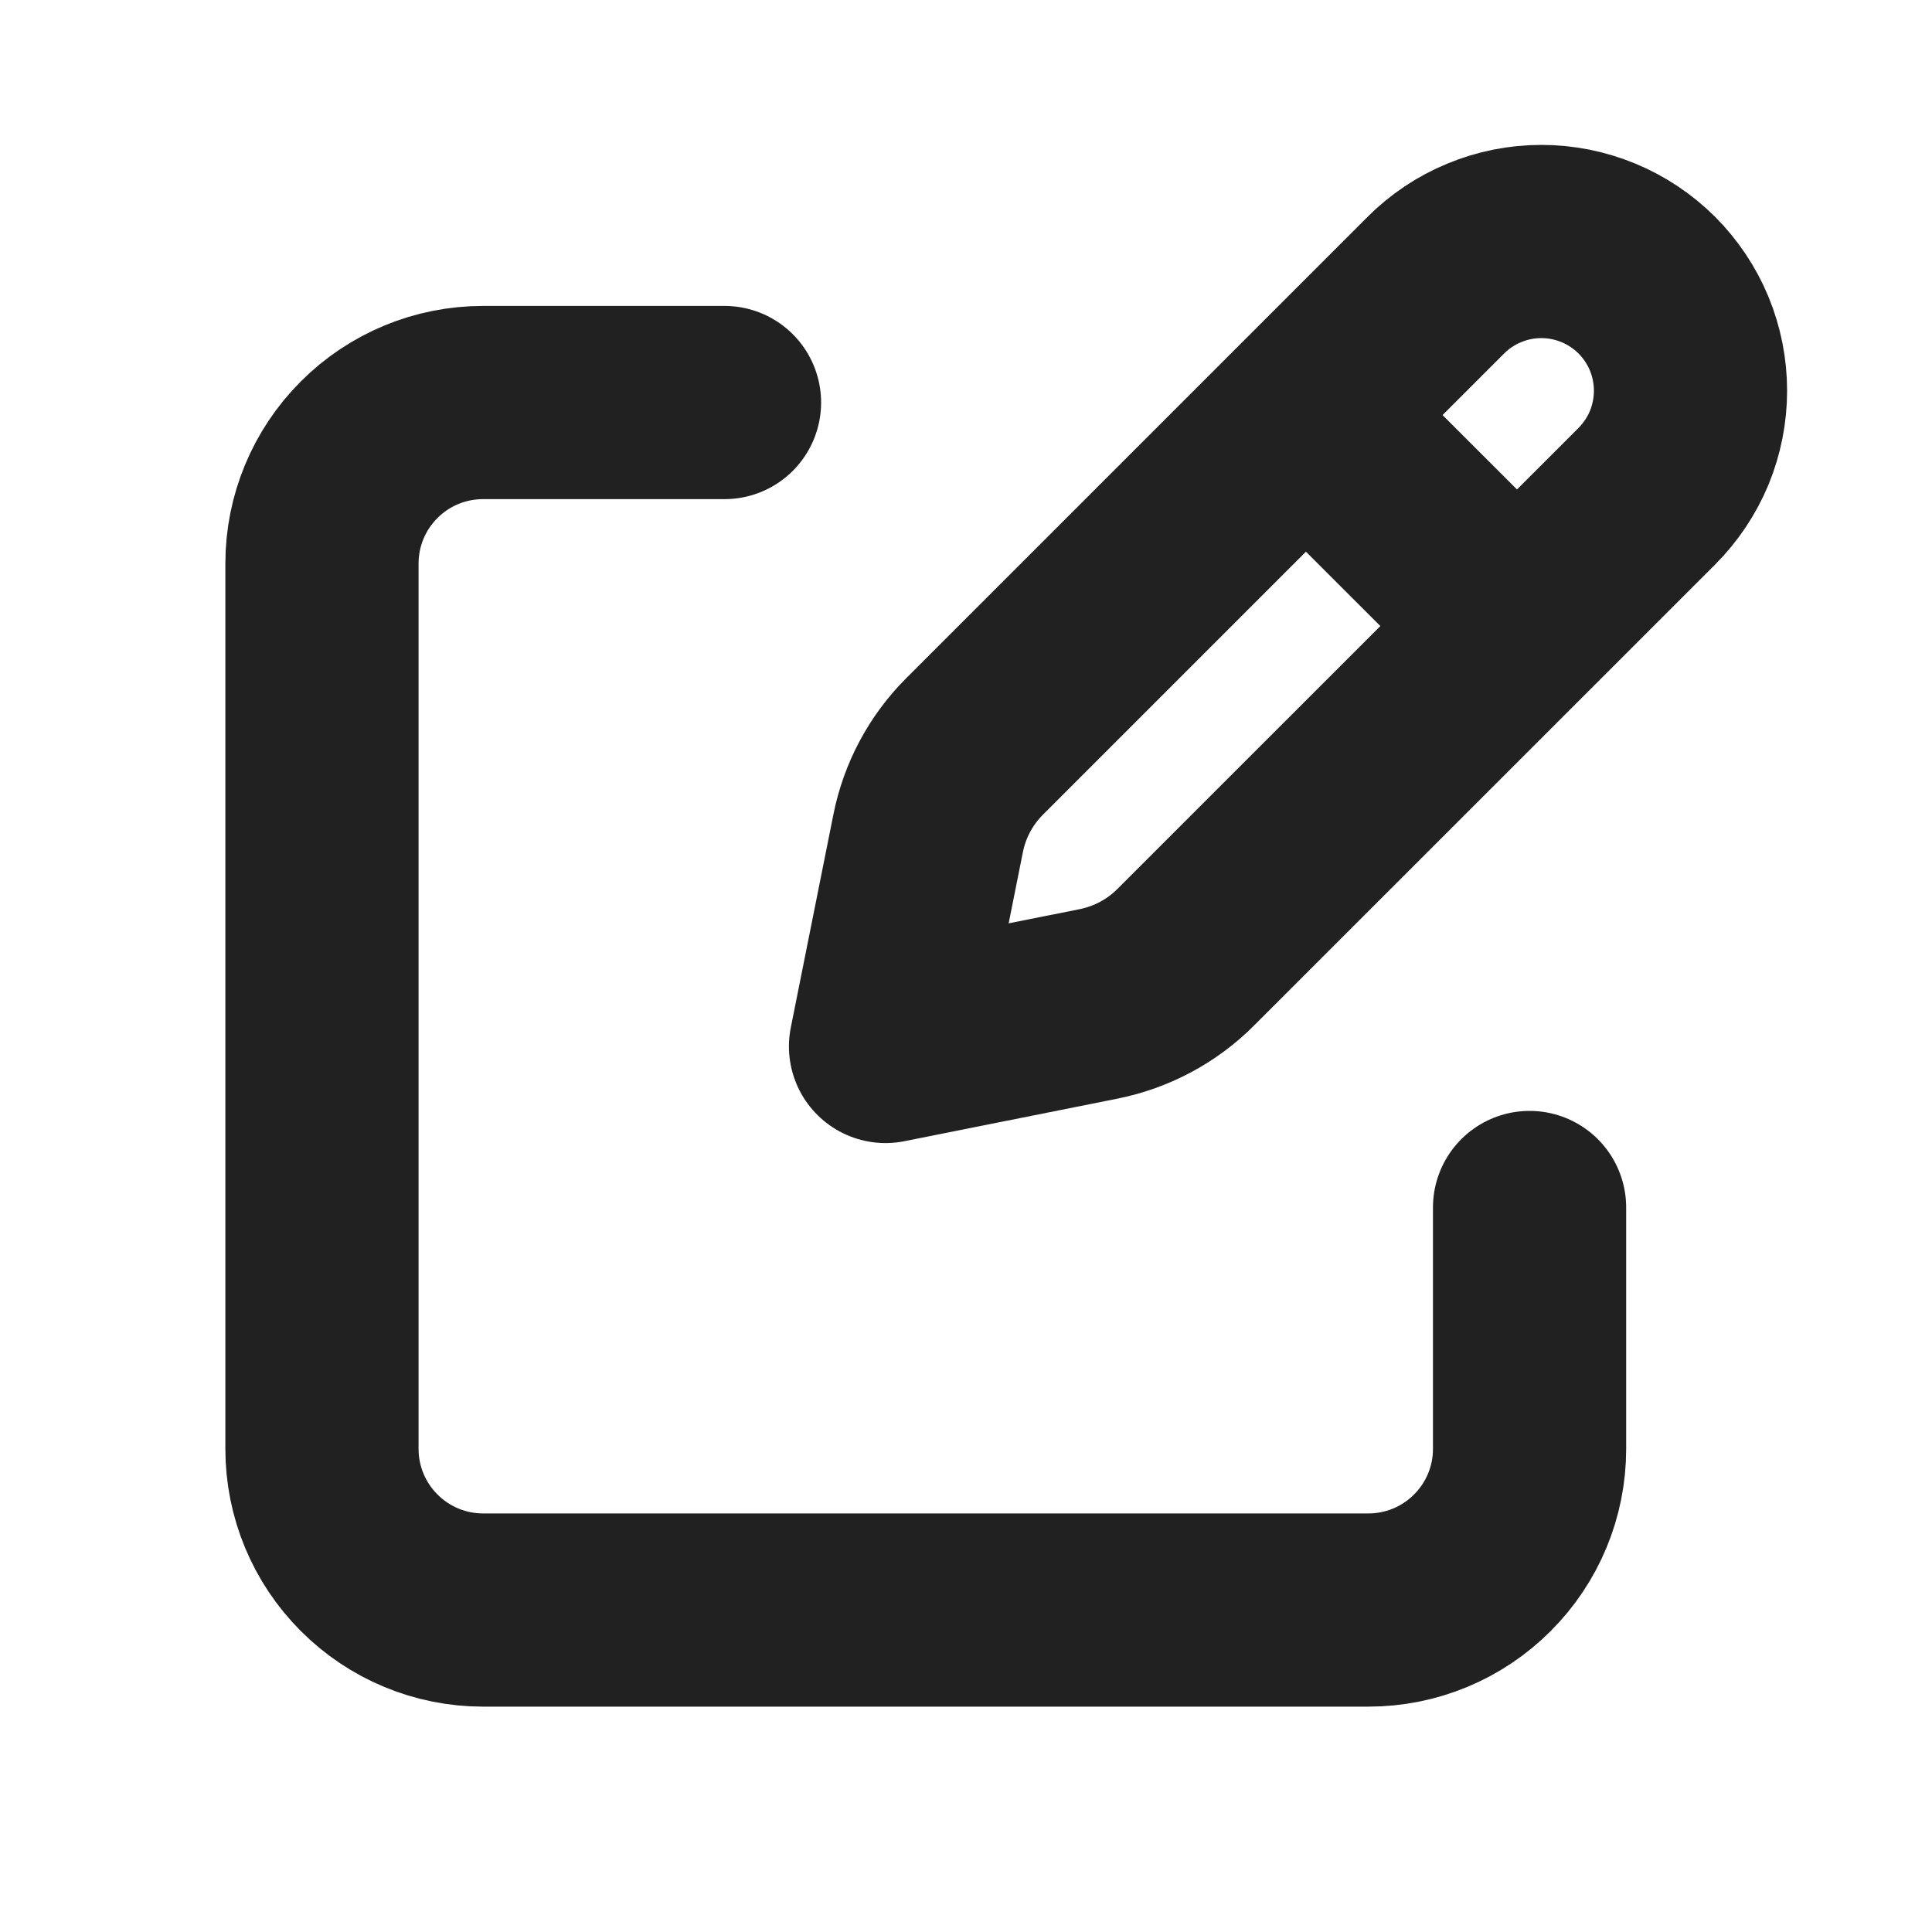
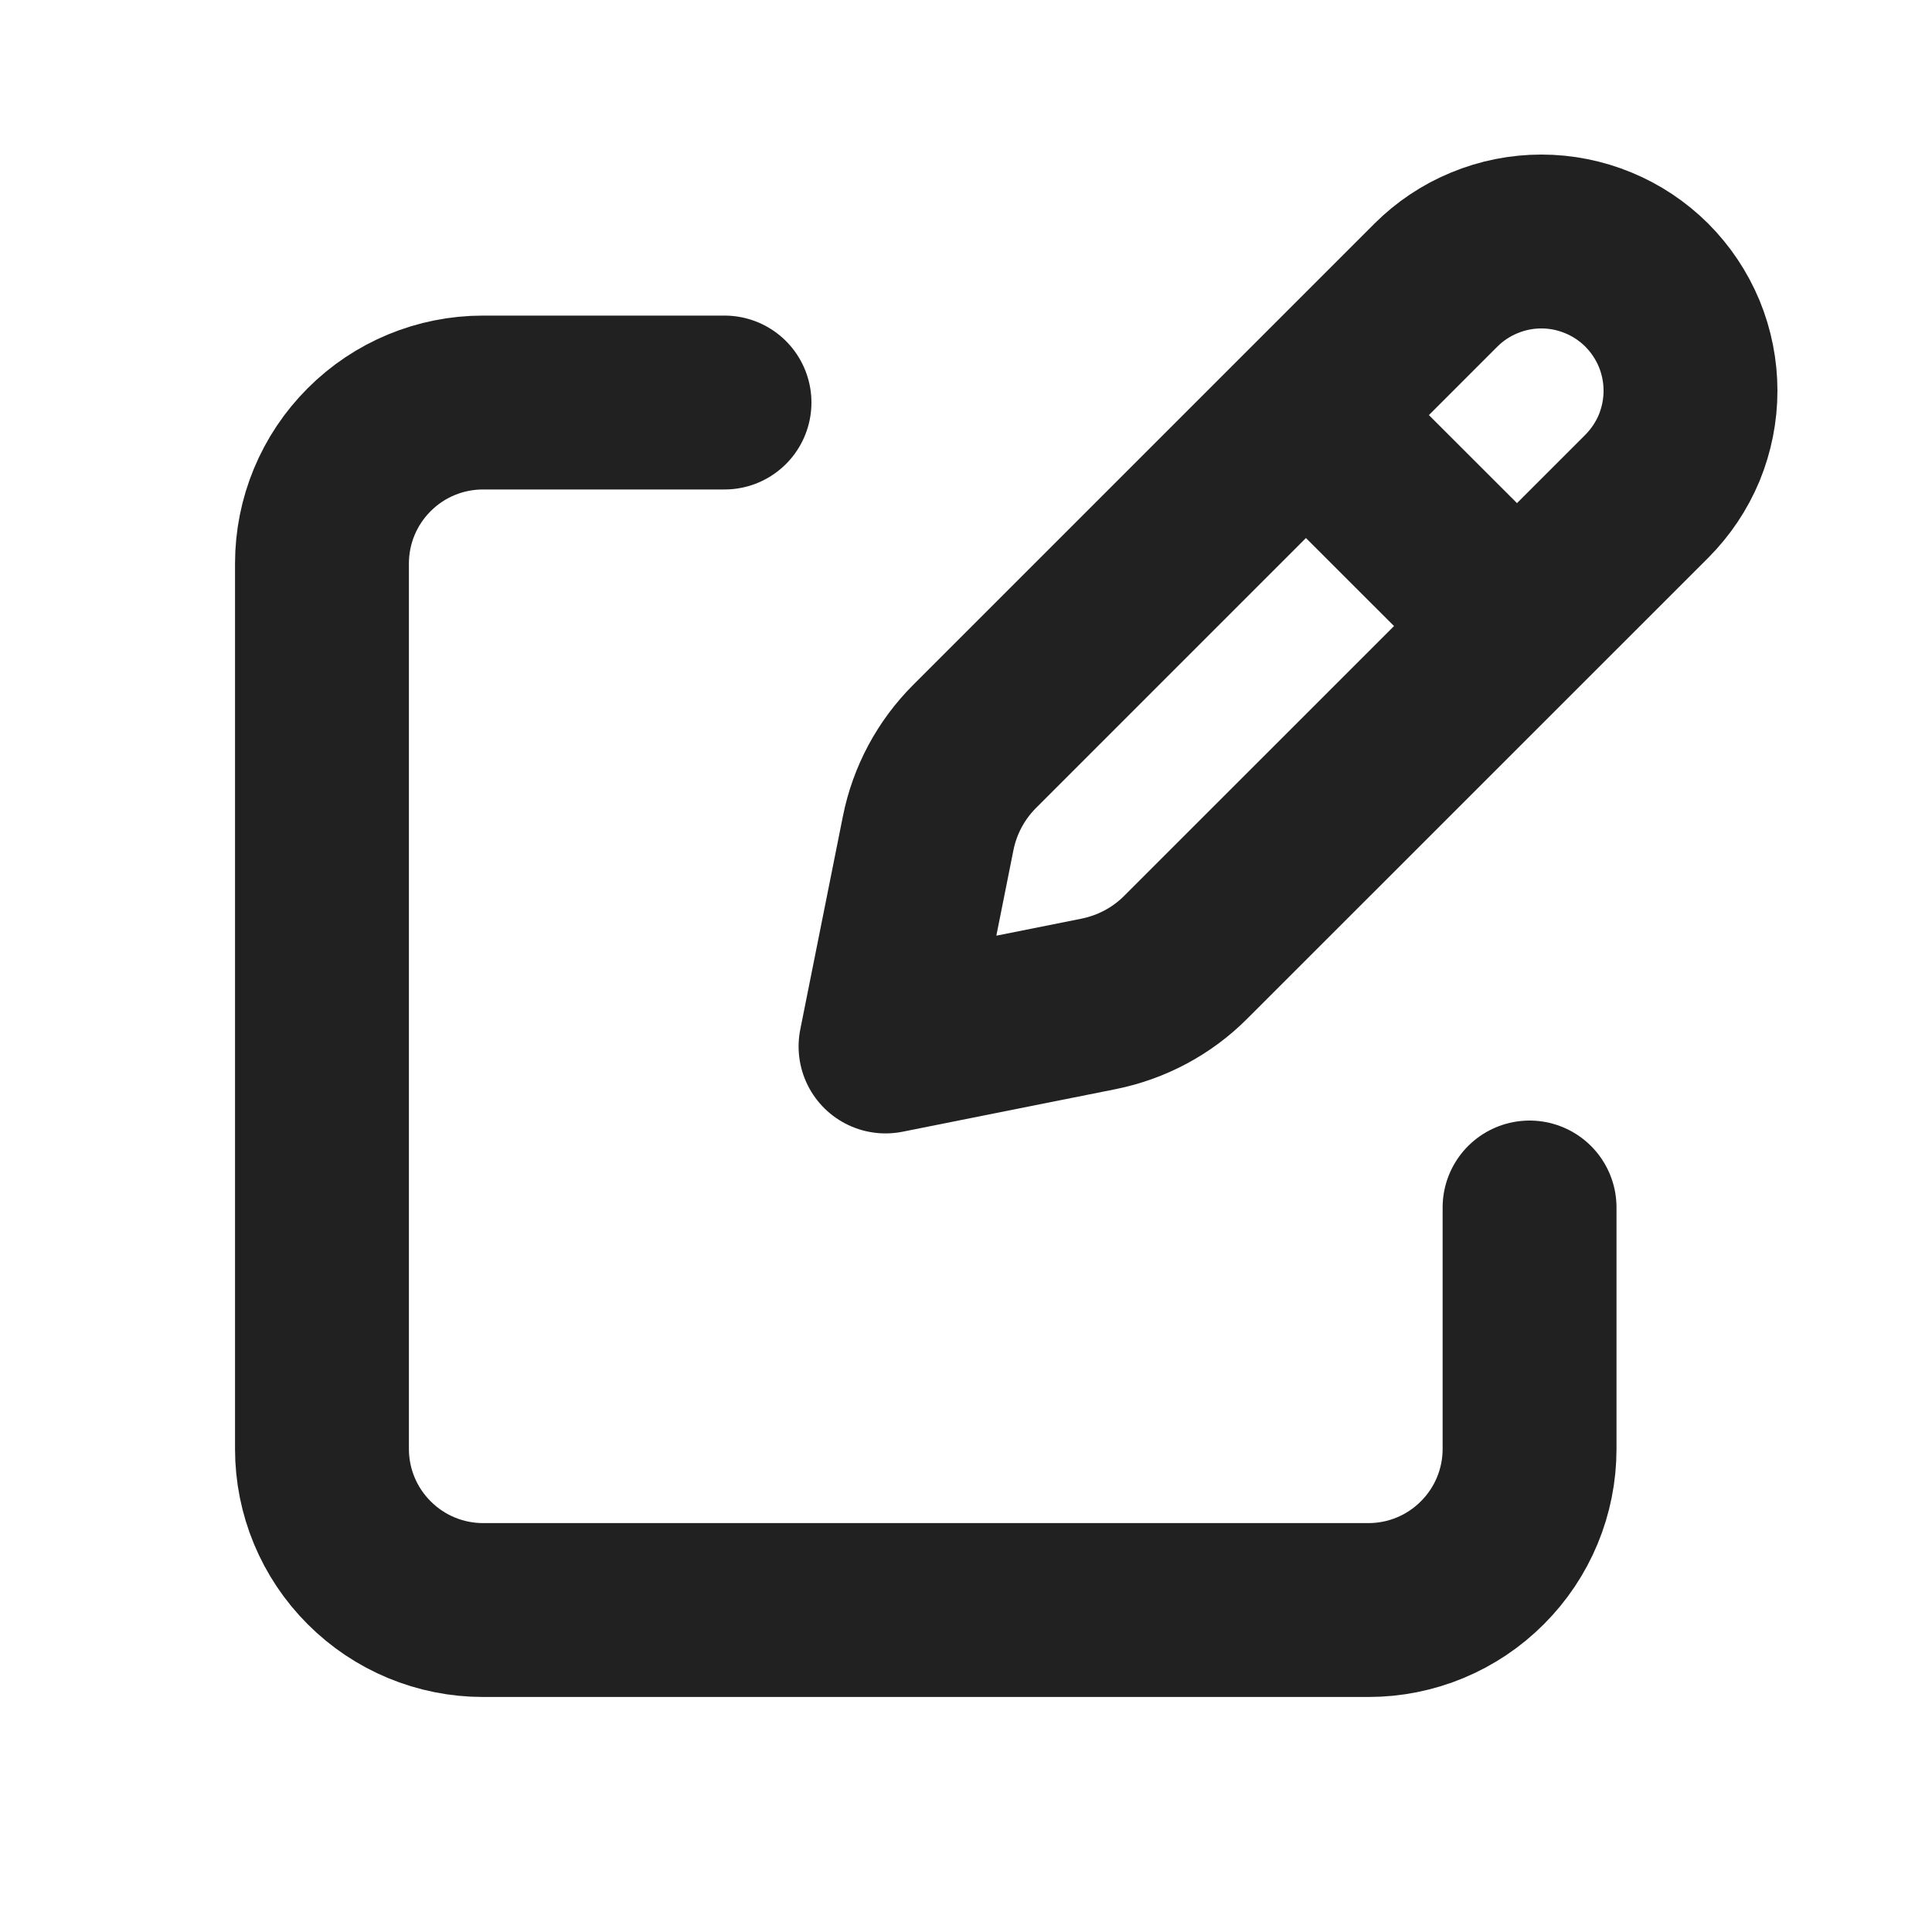
<svg xmlns="http://www.w3.org/2000/svg" width="20" height="20" viewBox="0 0 20 20" fill="none">
-   <path d="M13.729 4.507L15.494 6.271M14.864 2.952L10.091 7.725C9.844 7.971 9.676 8.285 9.608 8.627L9.167 10.833L11.374 10.392C11.715 10.323 12.029 10.156 12.275 9.909L17.048 5.137C17.191 4.993 17.305 4.823 17.383 4.636C17.46 4.448 17.5 4.247 17.5 4.045C17.5 3.842 17.46 3.641 17.383 3.454C17.305 3.266 17.191 3.096 17.048 2.952C16.904 2.809 16.734 2.695 16.547 2.618C16.359 2.54 16.159 2.5 15.956 2.5C15.753 2.5 15.552 2.54 15.365 2.618C15.177 2.695 15.007 2.809 14.864 2.952Z" stroke="#212121" stroke-width="2" stroke-linecap="round" stroke-linejoin="round" />
-   <path d="M15.834 12.5V15C15.834 15.442 15.658 15.866 15.345 16.178C15.033 16.491 14.609 16.667 14.167 16.667H5C4.558 16.667 4.134 16.491 3.822 16.178C3.509 15.866 3.333 15.442 3.333 15V5.833C3.333 5.391 3.509 4.967 3.822 4.655C4.134 4.342 4.558 4.167 5 4.167H7.5" stroke="#212121" stroke-width="2" stroke-linecap="round" stroke-linejoin="round" />
+   <path d="M13.729 4.507L15.494 6.271M14.864 2.952L10.091 7.725C9.844 7.971 9.676 8.285 9.608 8.627L9.167 10.833L11.374 10.392C11.715 10.323 12.029 10.156 12.275 9.909L17.048 5.137C17.191 4.993 17.305 4.823 17.383 4.636C17.46 4.448 17.5 4.247 17.5 4.045C17.5 3.842 17.46 3.641 17.383 3.454C17.305 3.266 17.191 3.096 17.048 2.952C16.904 2.809 16.734 2.695 16.547 2.618C16.359 2.54 16.159 2.5 15.956 2.5C15.753 2.5 15.552 2.54 15.365 2.618C15.177 2.695 15.007 2.809 14.864 2.952Z" stroke="#212121" stroke-width="1.8" stroke-linecap="round" stroke-linejoin="round" />
+   <path d="M15.834 12.5V15C15.834 15.442 15.658 15.866 15.345 16.178C15.033 16.491 14.609 16.667 14.167 16.667H5C4.558 16.667 4.134 16.491 3.822 16.178C3.509 15.866 3.333 15.442 3.333 15V5.833C3.333 5.391 3.509 4.967 3.822 4.655C4.134 4.342 4.558 4.167 5 4.167H7.5" stroke="#212121" stroke-width="1.8" stroke-linecap="round" stroke-linejoin="round" />
</svg>
